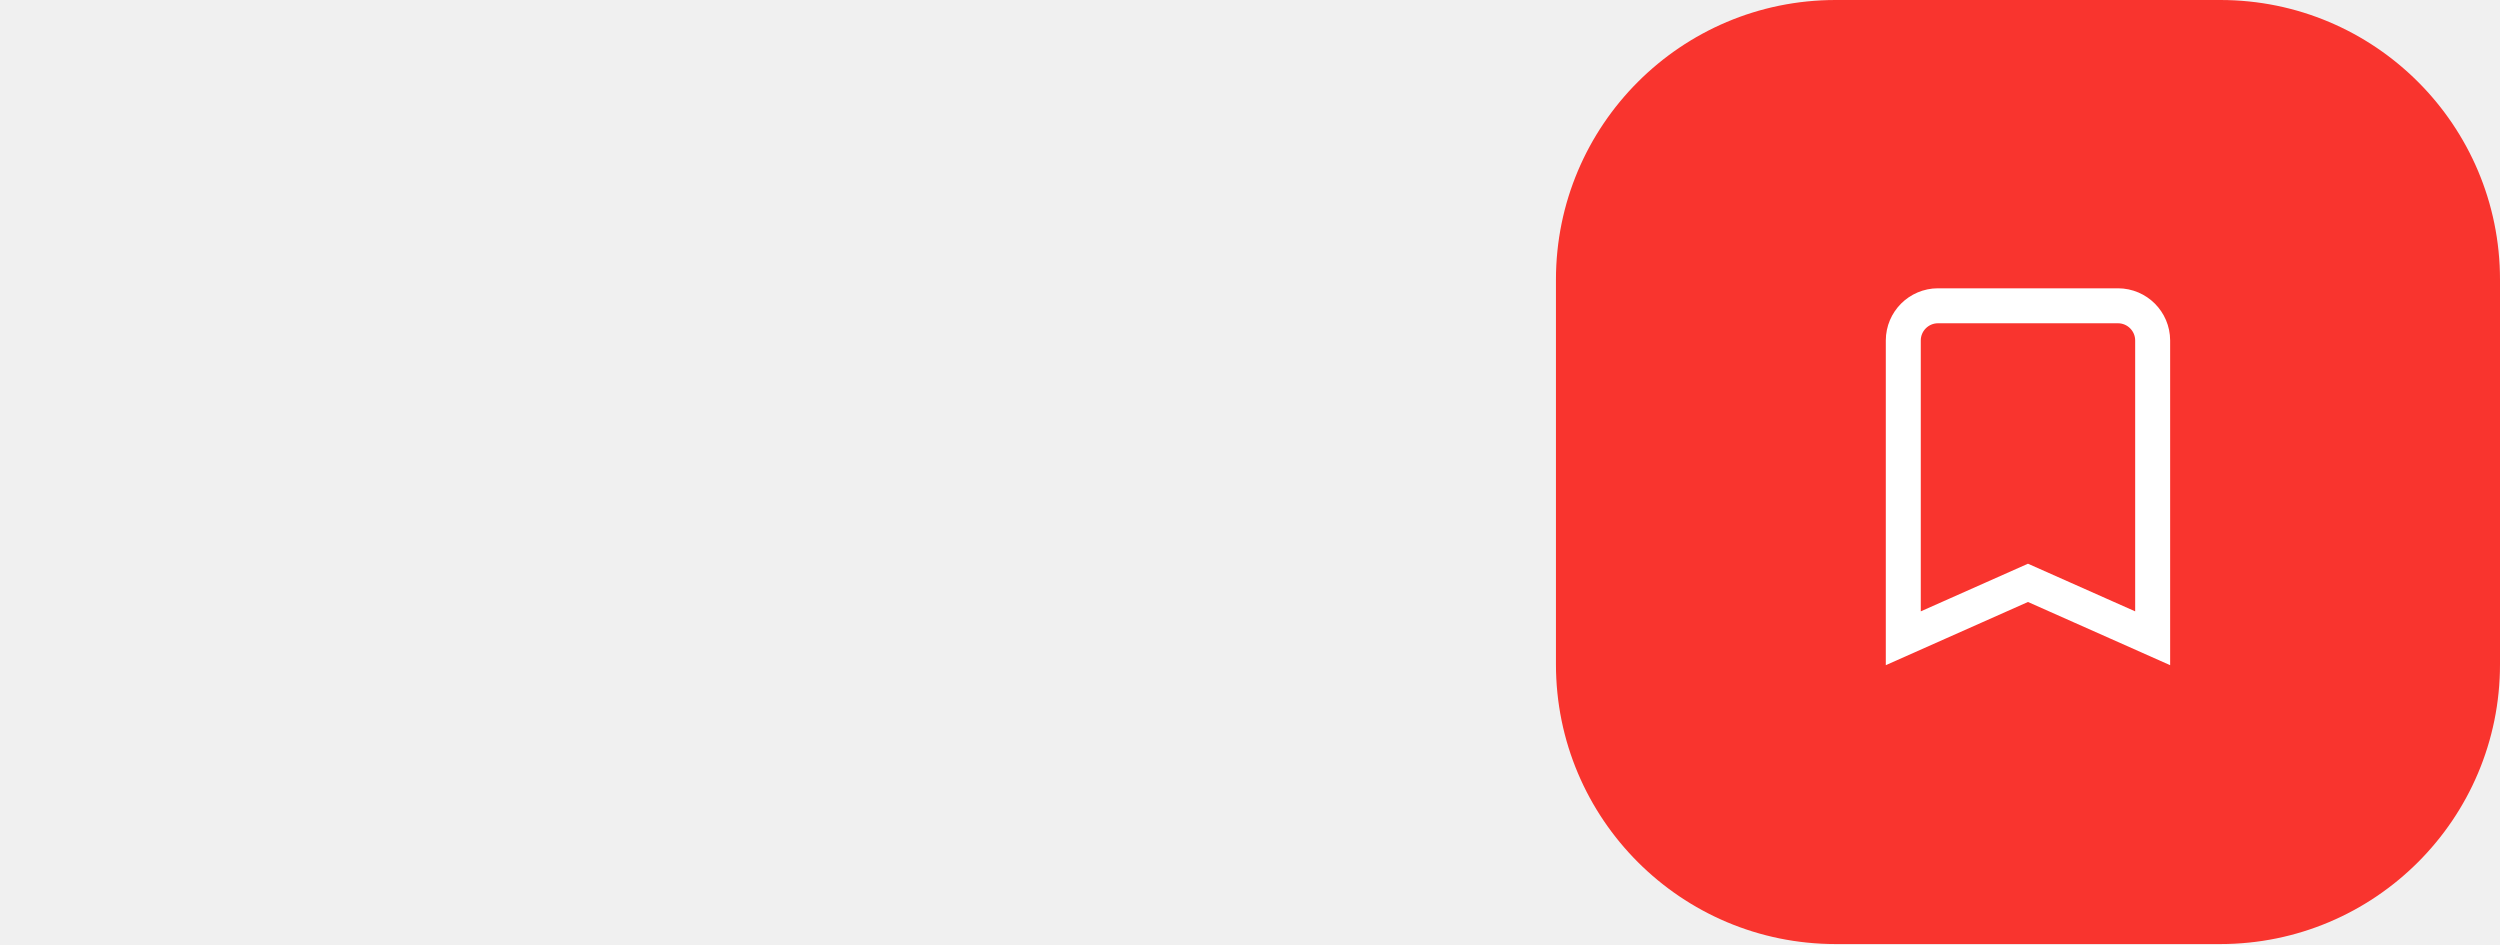
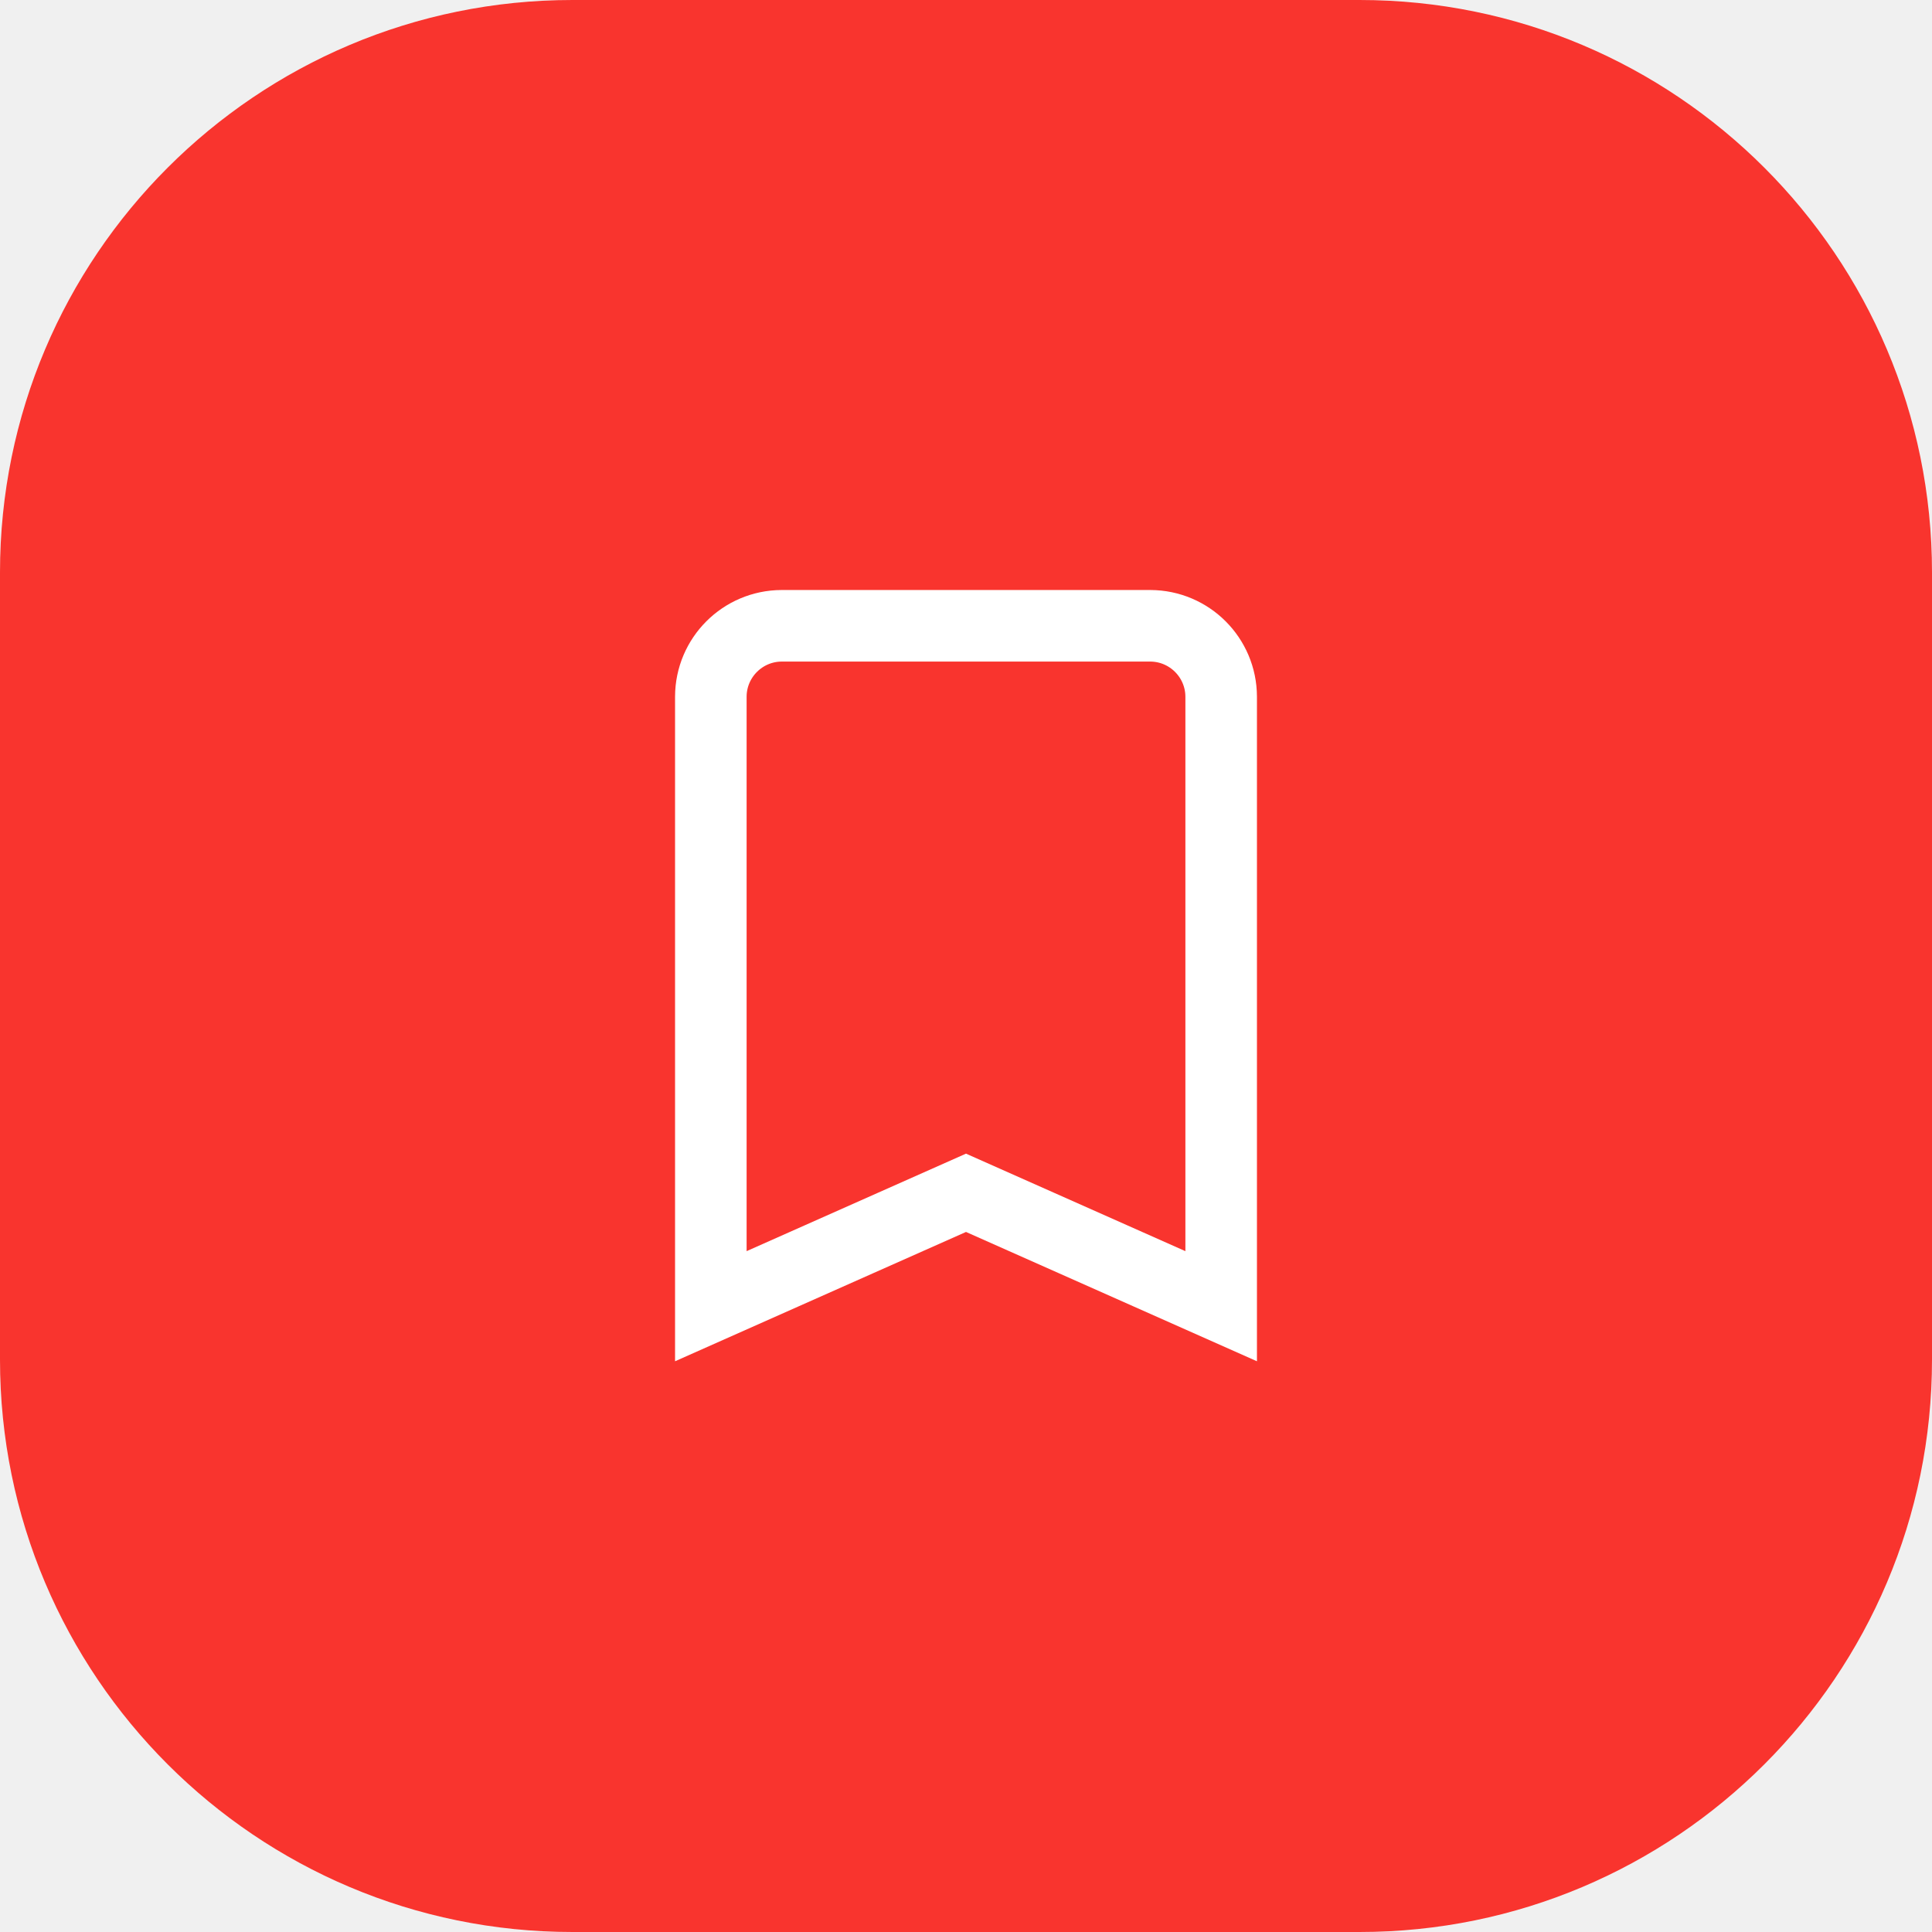
- <svg xmlns="http://www.w3.org/2000/svg" id="Component_61_7" data-name="Component 61 – 7" width="143" height="54" viewBox="0 0 143 54">
-   <g id="Group_35930" data-name="Group 35930" transform="translate(-1030 -281)">
+ <svg xmlns="http://www.w3.org/2000/svg" width="54" height="54" viewBox="0 0 54 54">
+   <g id="Group_35930" data-name="Group 35930" transform="translate(-1119 -281)">
    <g id="Group_36046" data-name="Group 36046">
      <rect id="Rectangle_833" data-name="Rectangle 833" width="54" height="54" rx="16" transform="translate(1119 281)" fill="#f9342e" />
      <path id="Icon_ionic-md-bookmark" data-name="Icon ionic-md-bookmark" d="M20.158,4.5H9.856A1.987,1.987,0,0,0,7.875,6.481V23.518l7.132-3.17,7.132,3.17V6.481A1.987,1.987,0,0,0,20.158,4.5Z" transform="translate(1130.993 293.991)" fill="none" stroke="#fff" stroke-width="2" />
    </g>
  </g>
-   <g id="Group_36039" data-name="Group 36039" transform="translate(-1246 -172)" opacity="0">
-     <rect id="Rectangle_17206" data-name="Rectangle 17206" width="79" height="41" rx="8" transform="translate(1246 179)" fill="#eae9ea" />
-     <text id="Save_Job" data-name="Save Job" transform="translate(1259 204)" fill="#131523" font-size="14" font-family="ProductSans-Italic, Product Sans" font-style="italic" opacity="0.51">
-       <tspan x="0" y="0">Save Job</tspan>
-     </text>
-   </g>
</svg>
